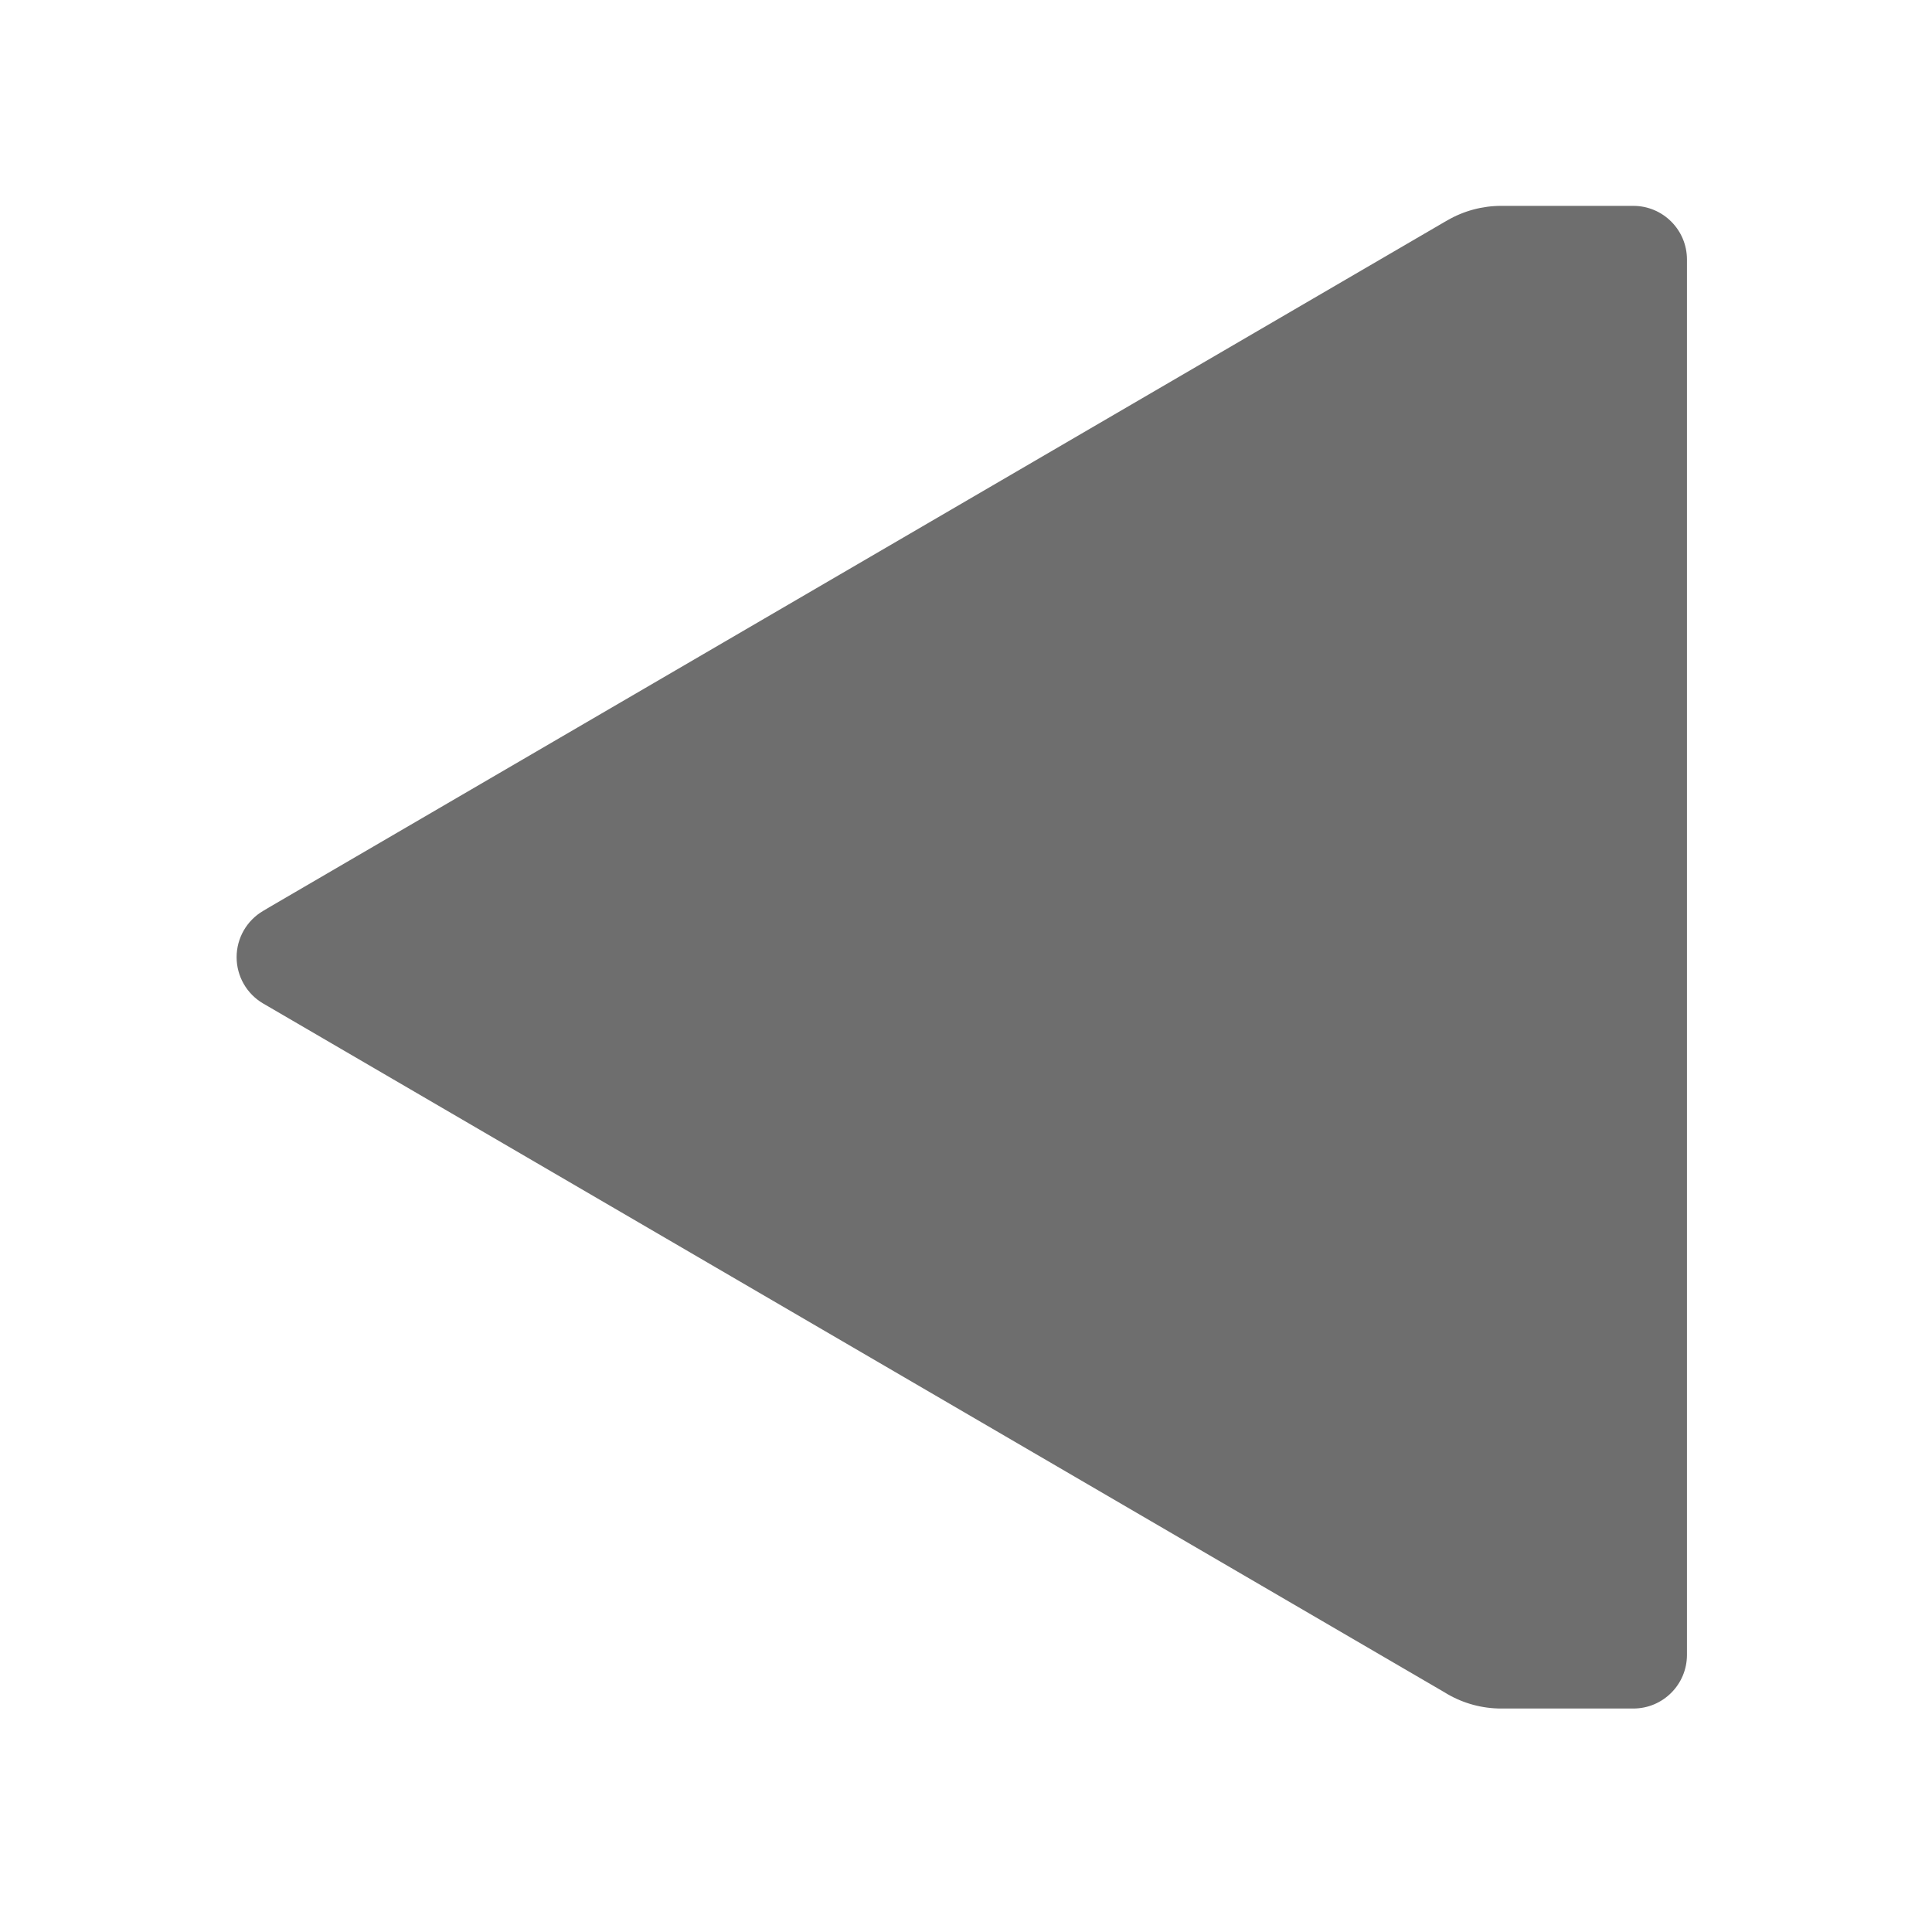
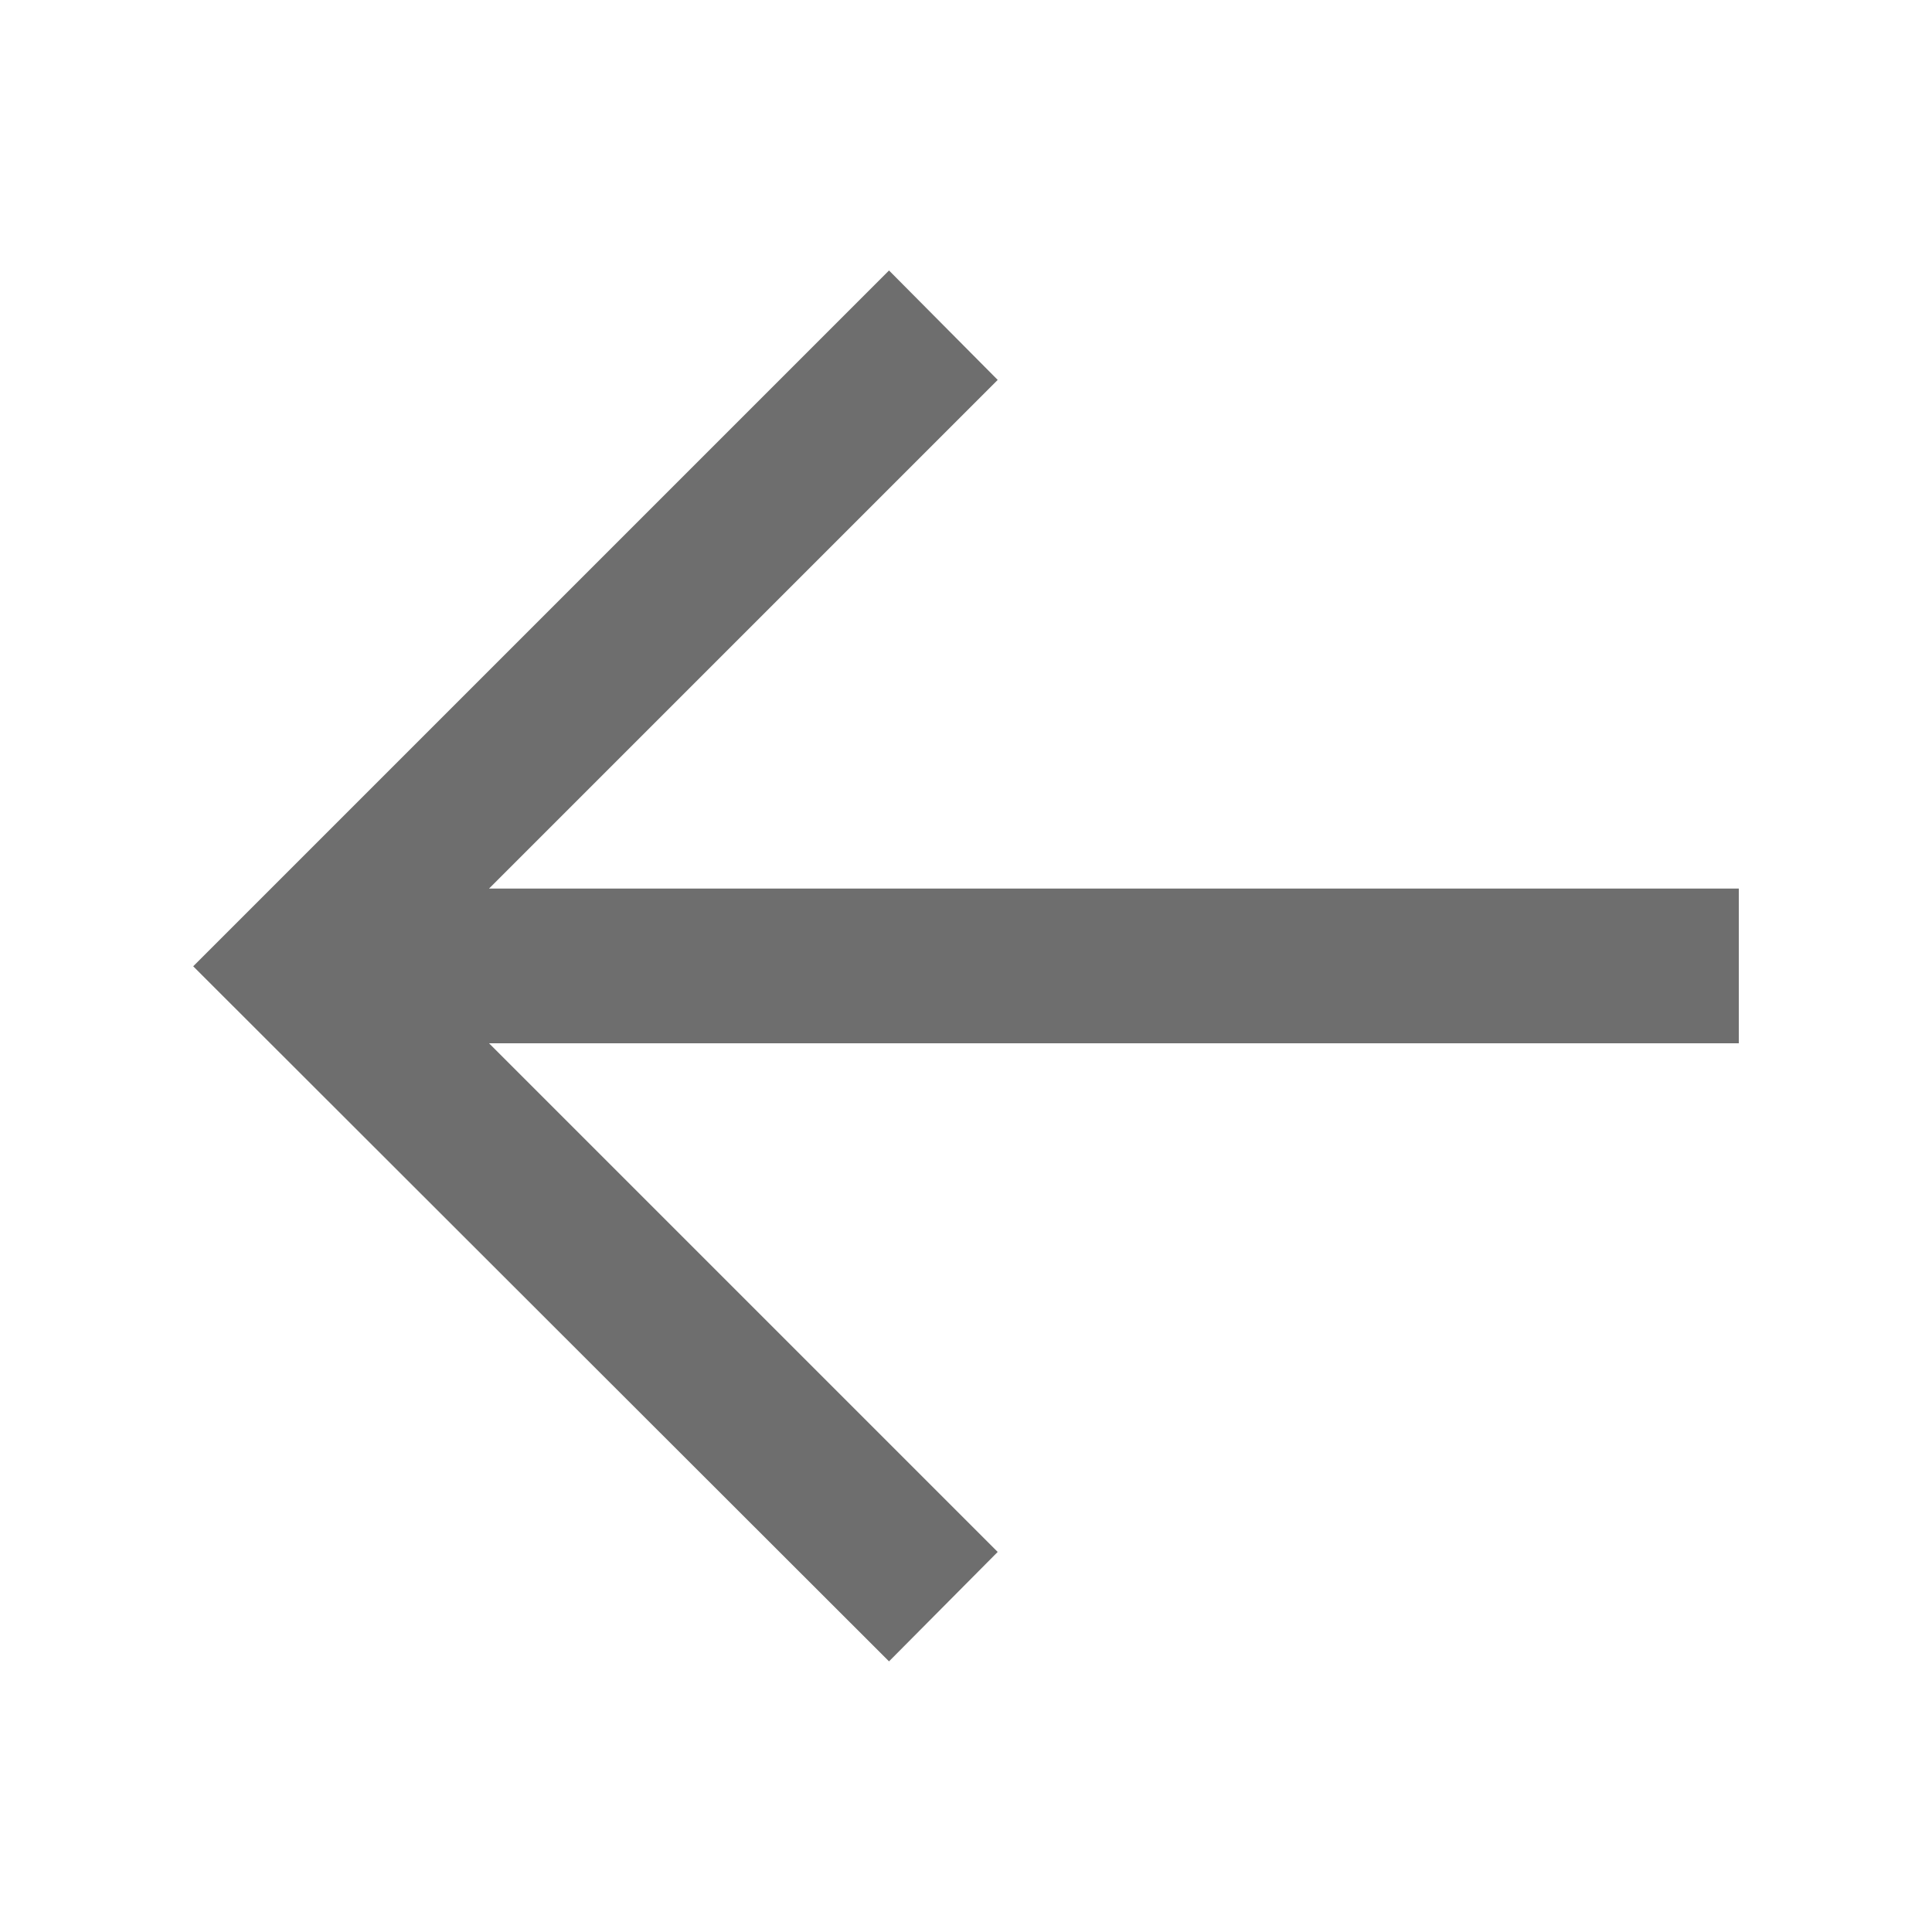
- <svg xmlns="http://www.w3.org/2000/svg" height="18" viewBox="0 0 18 18" width="18">
-   <defs>
-     <style>
-         .a {
-           fill: #6E6E6E;
-         }
-       </style>
-   </defs>
-   <rect id="Canvas" fill="#ff13dc" opacity="0" width="18" height="18" />
-   <path fill="#6e6e6e" d="M 13.987,15.918 L 15.217,15.918 A 0.5,0.5 180.0 0,0 15.717,15.418 L 15.717,2.418 A 0.5,0.5 180.0 0,0 15.217,1.918 L 13.987,1.918 A 1.0,1.0 180.0 0,0 13.483,2.054 C 13.468,2.062 13.476,2.058 13.46,2.067 L 2.496,8.46 C 2.466,8.478 2.481,8.469 2.451,8.487 A 0.5,0.5 180.0 0,0 2.451,9.349 C 2.481,9.366 2.466,9.357 2.496,9.375 L 13.46,15.768 C 13.476,15.777 13.468,15.773 13.483,15.782 A 1.0,1.0 180.0 0,0 13.987,15.918" />
+ <svg xmlns="http://www.w3.org/2000/svg" viewBox="0 0 500 500" width="500" height="500">
+   <path d="M 450 270 L 126.562 270 L 258.203 401.641 L 230.078 429.961 L 50 250.078 L 230.078 70 L 258.203 98.32 L 126.562 229.961 L 450 229.961 L 450 270 Z" style="fill: #6e6e6e;" />
</svg>
